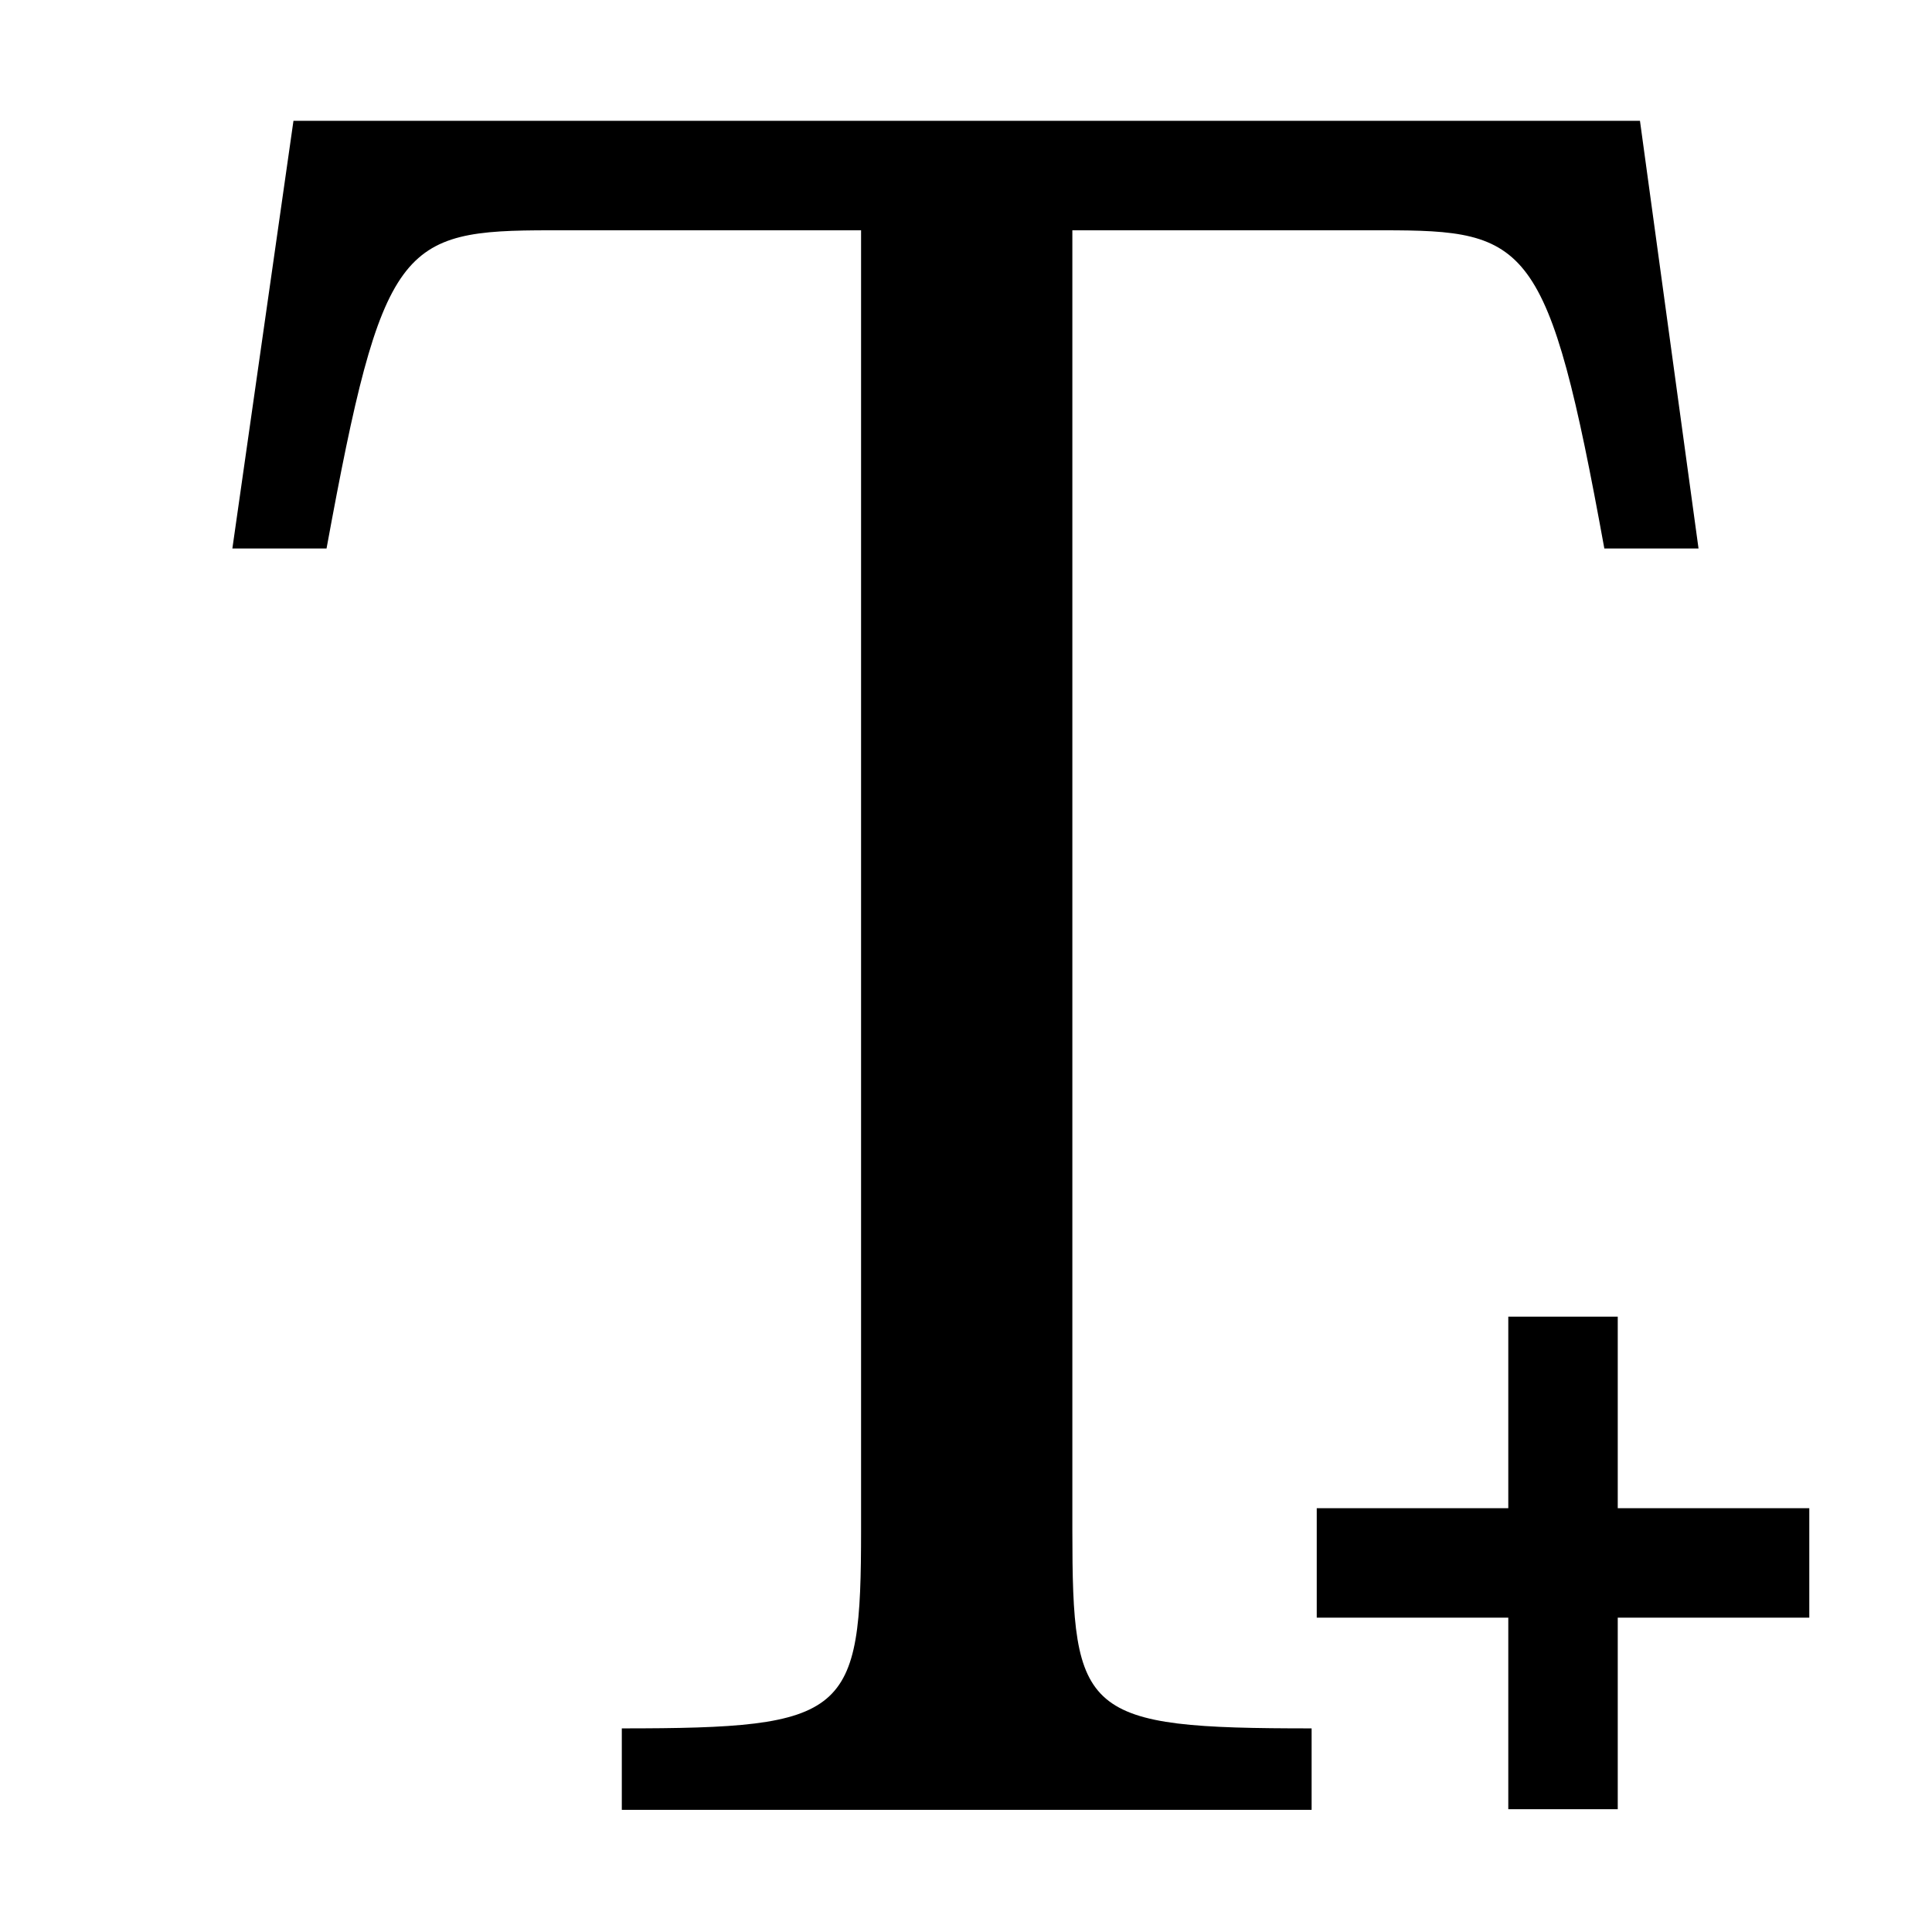
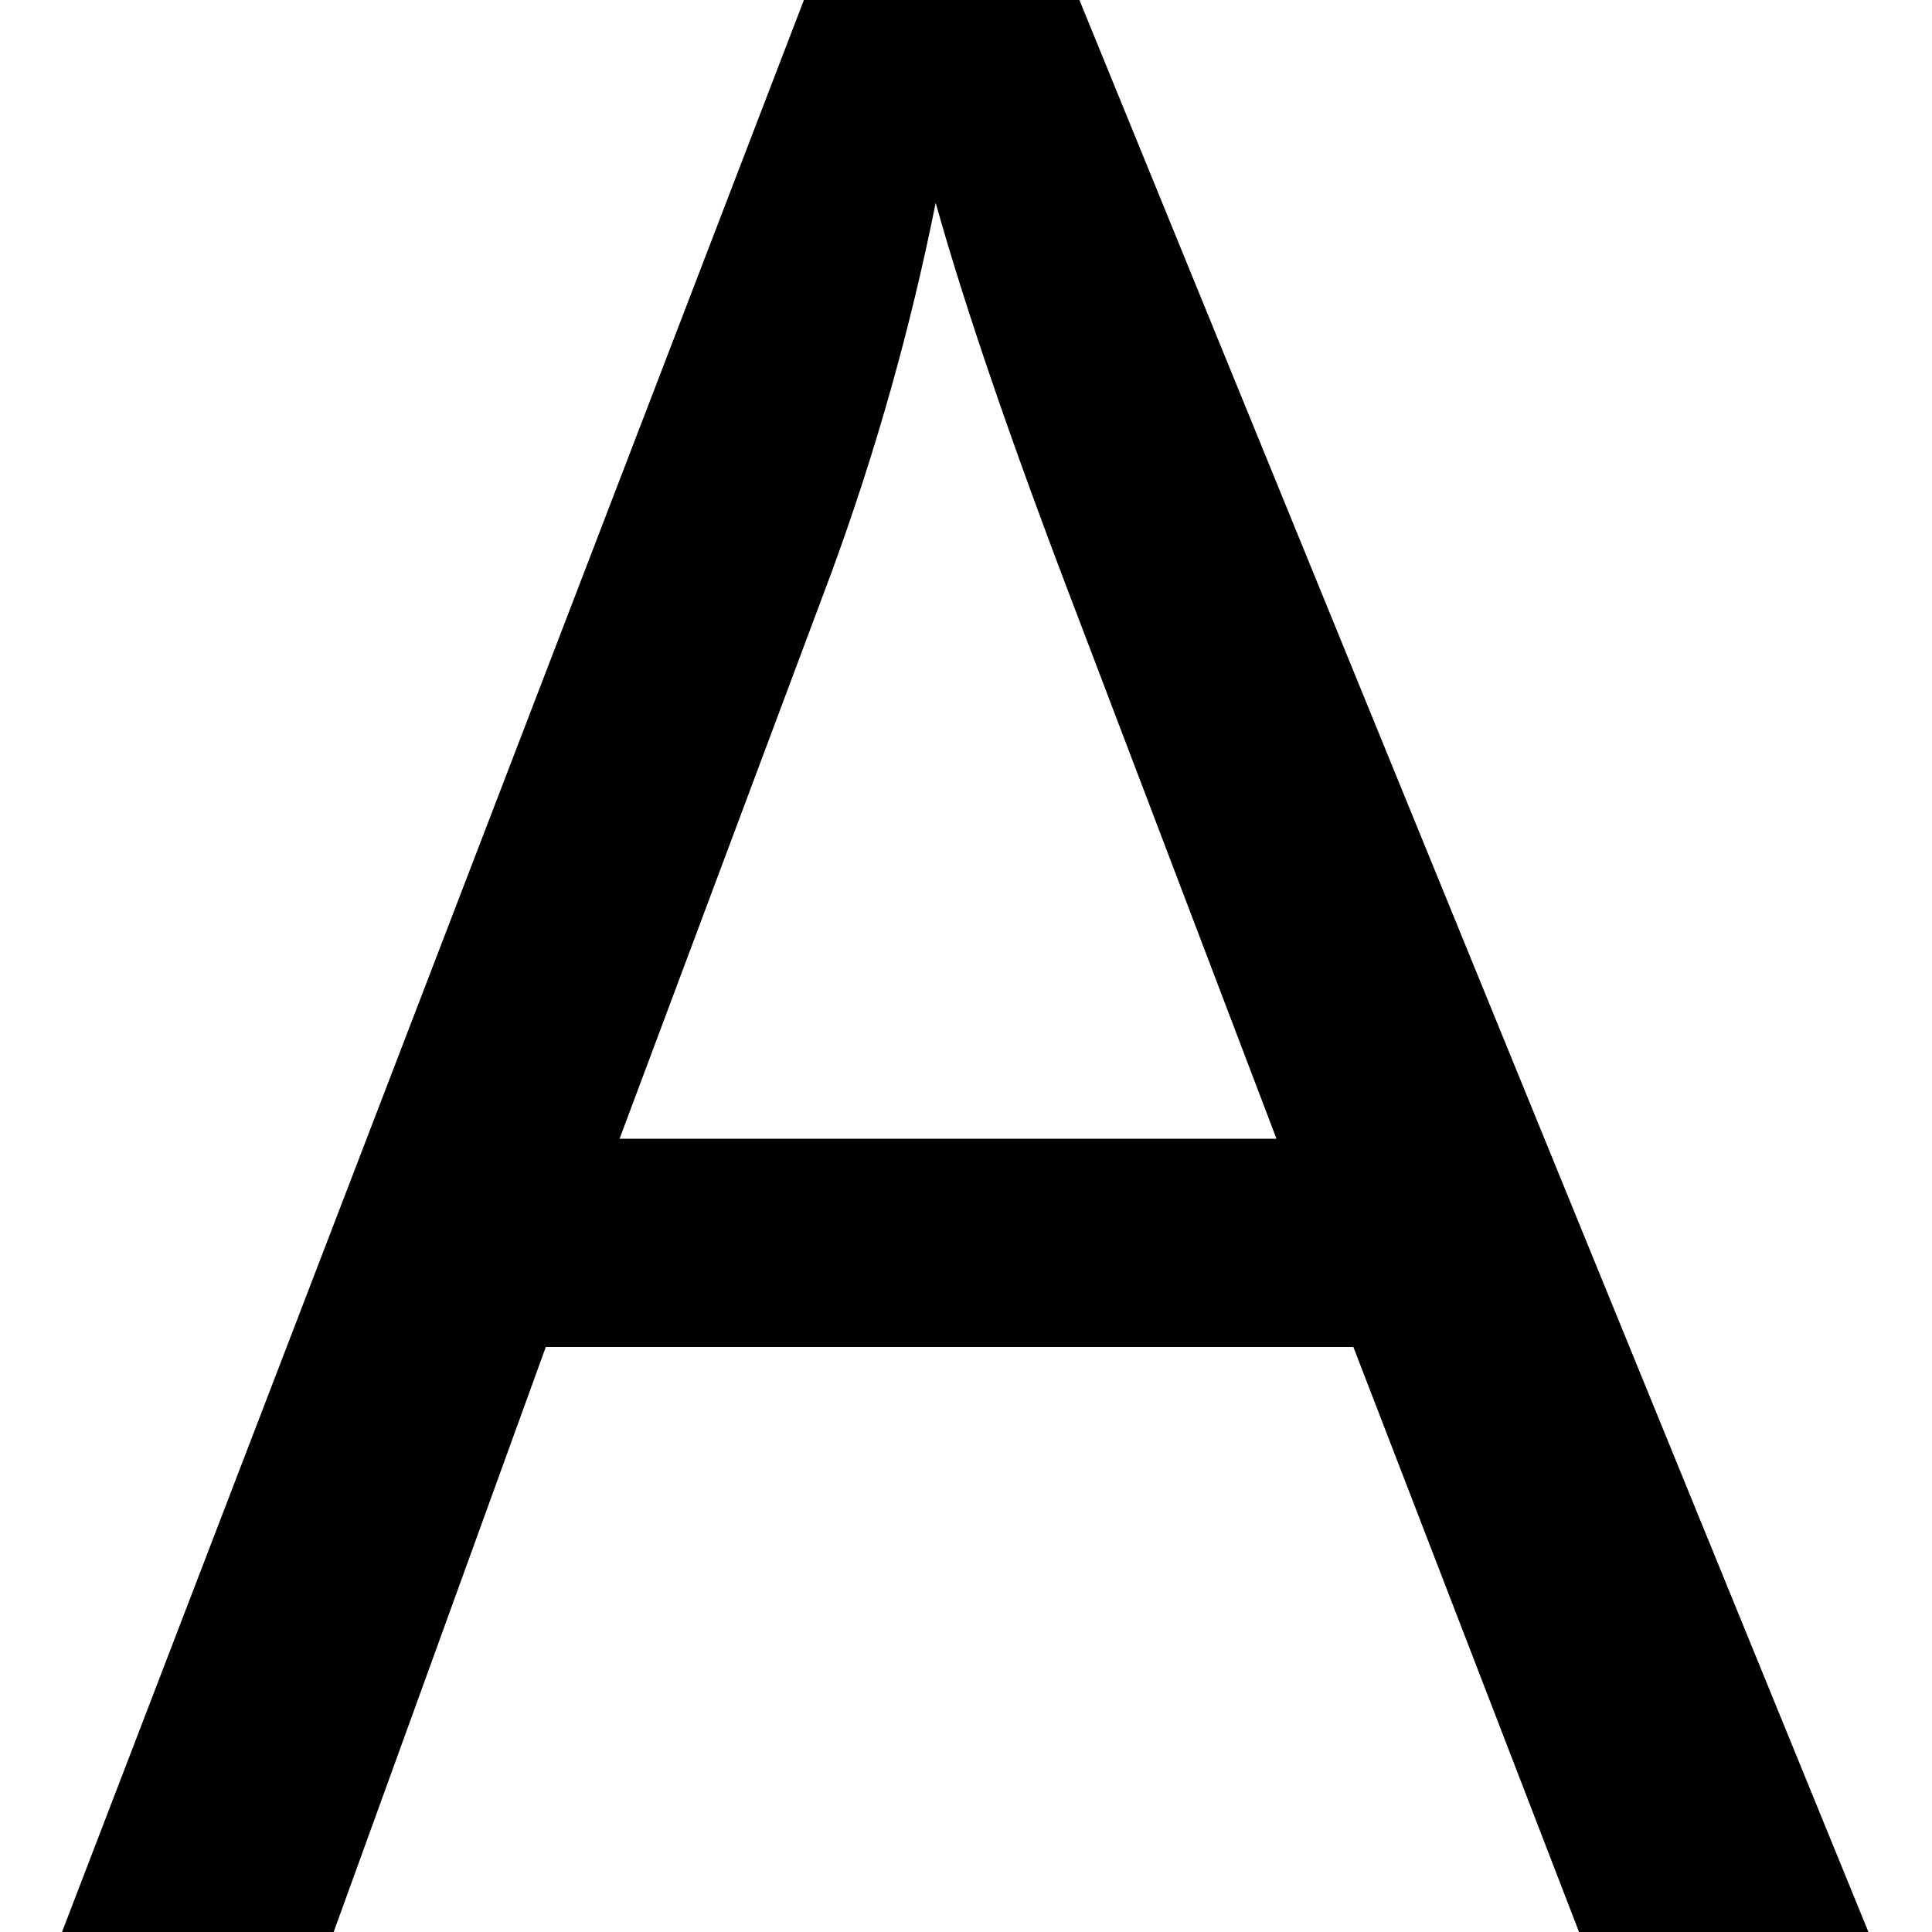
- <svg xmlns="http://www.w3.org/2000/svg" t="1557124991113" class="icon" style="" viewBox="0 0 1024 1024" version="1.1" p-id="11258" width="64" height="64">
+ <svg xmlns="http://www.w3.org/2000/svg" class="icon" viewBox="0 0 1024 1024" width="64" height="64">
  <defs>
-     <style type="text/css" />
+     <style />
  </defs>
-   <path d="M865.336 379.031" p-id="11259" />
-   <path d="M568.369 810.85 568.369 563.219l0.001 0L568.37 122.059l164.587 0c76.898 0 87.691 5.4 117.374 168.641l49.921 0L869.218 64.047 155.539 64.047l-32.377 226.653 49.914 0c29.682-161.896 39.13-168.641 118.726-168.641L456.388 122.059l0 441.098-0.001 0L456.387 810.85c0 98.484-6.746 105.23-126.816 105.23l0 43.17 365.611 0 0-43.17C573.762 916.081 568.369 909.335 568.369 810.85z" p-id="11260" />
-   <path d="M958.964 799.378 857.44 799.378 857.44 697.854 799.425 697.854 799.425 799.378 697.9 799.378 697.9 857.392 799.425 857.392 799.425 958.918 857.44 958.918 857.44 857.392 958.964 857.392Z" p-id="11261" />
+   <path d="M32.87 1024L426.086 0H572.11L990.31 1024H836.915L717.312 713.933H289.28L176.845 1024zm295.527-420.454h348.16l-107.93-283.648q-49.357-129.23-72.704-212.378a1320.55 1320.55 0 0 1-55.091 195.584L328.397 603.546z" />
</svg>
